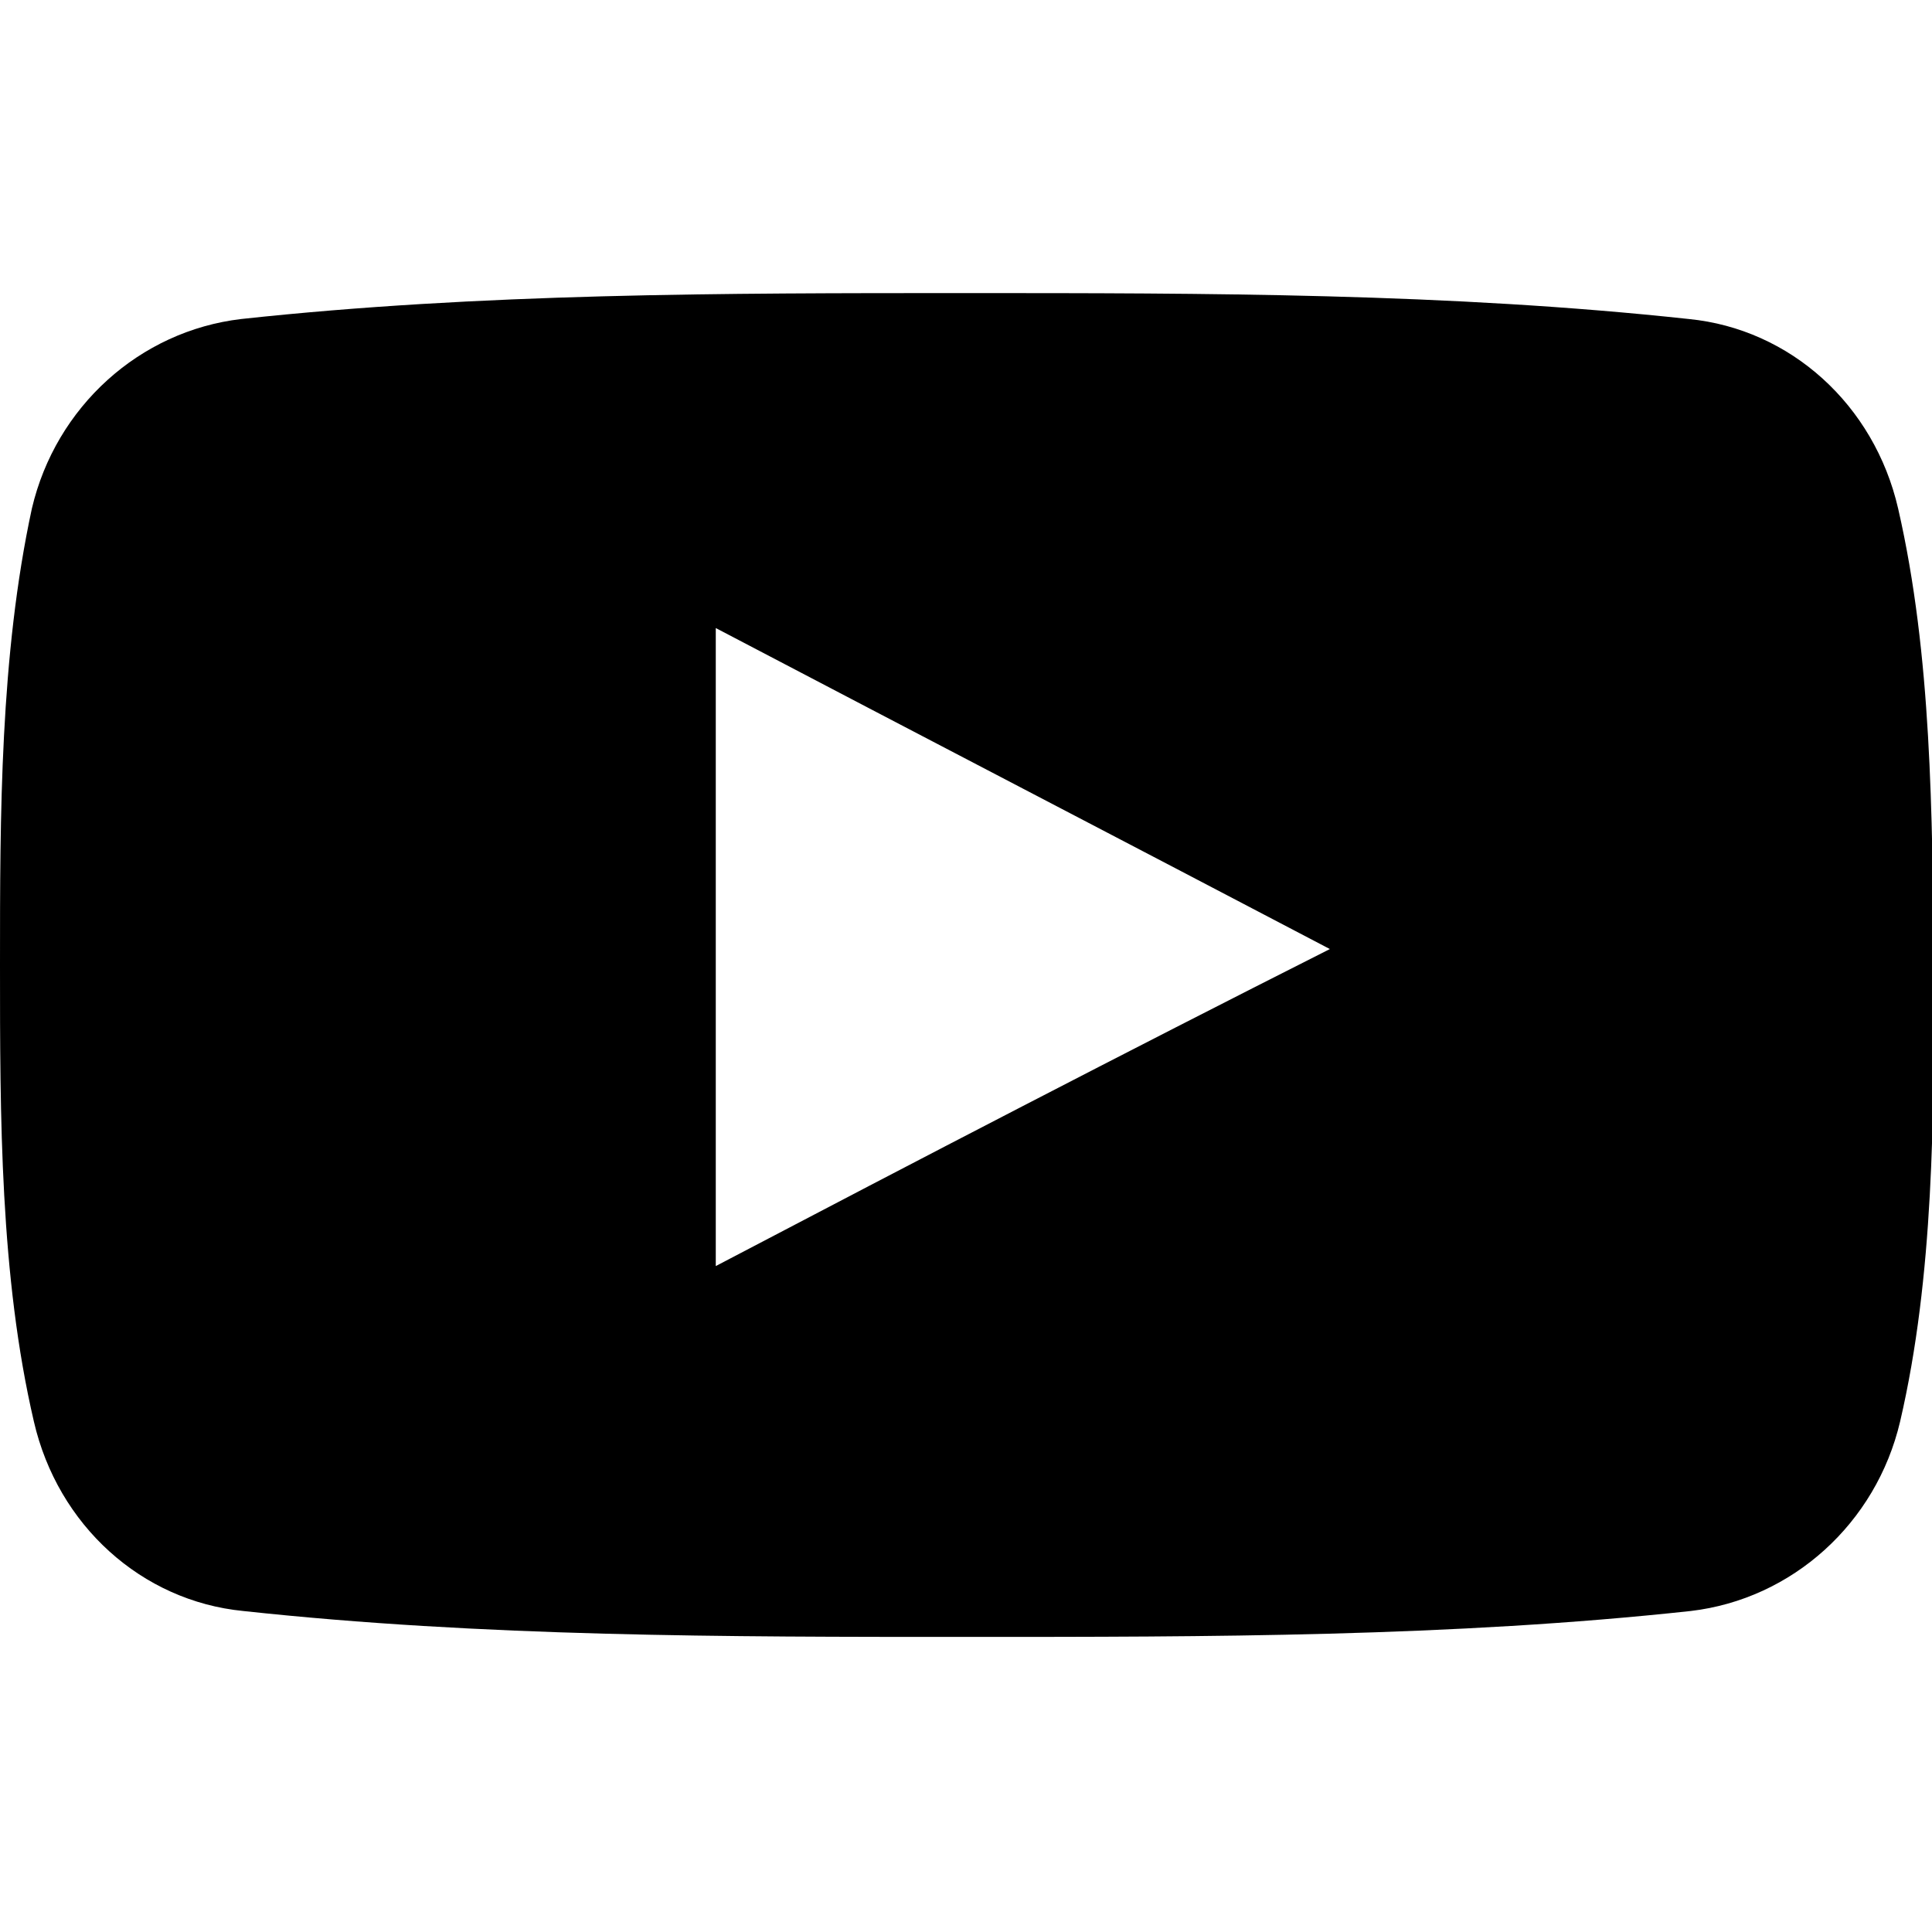
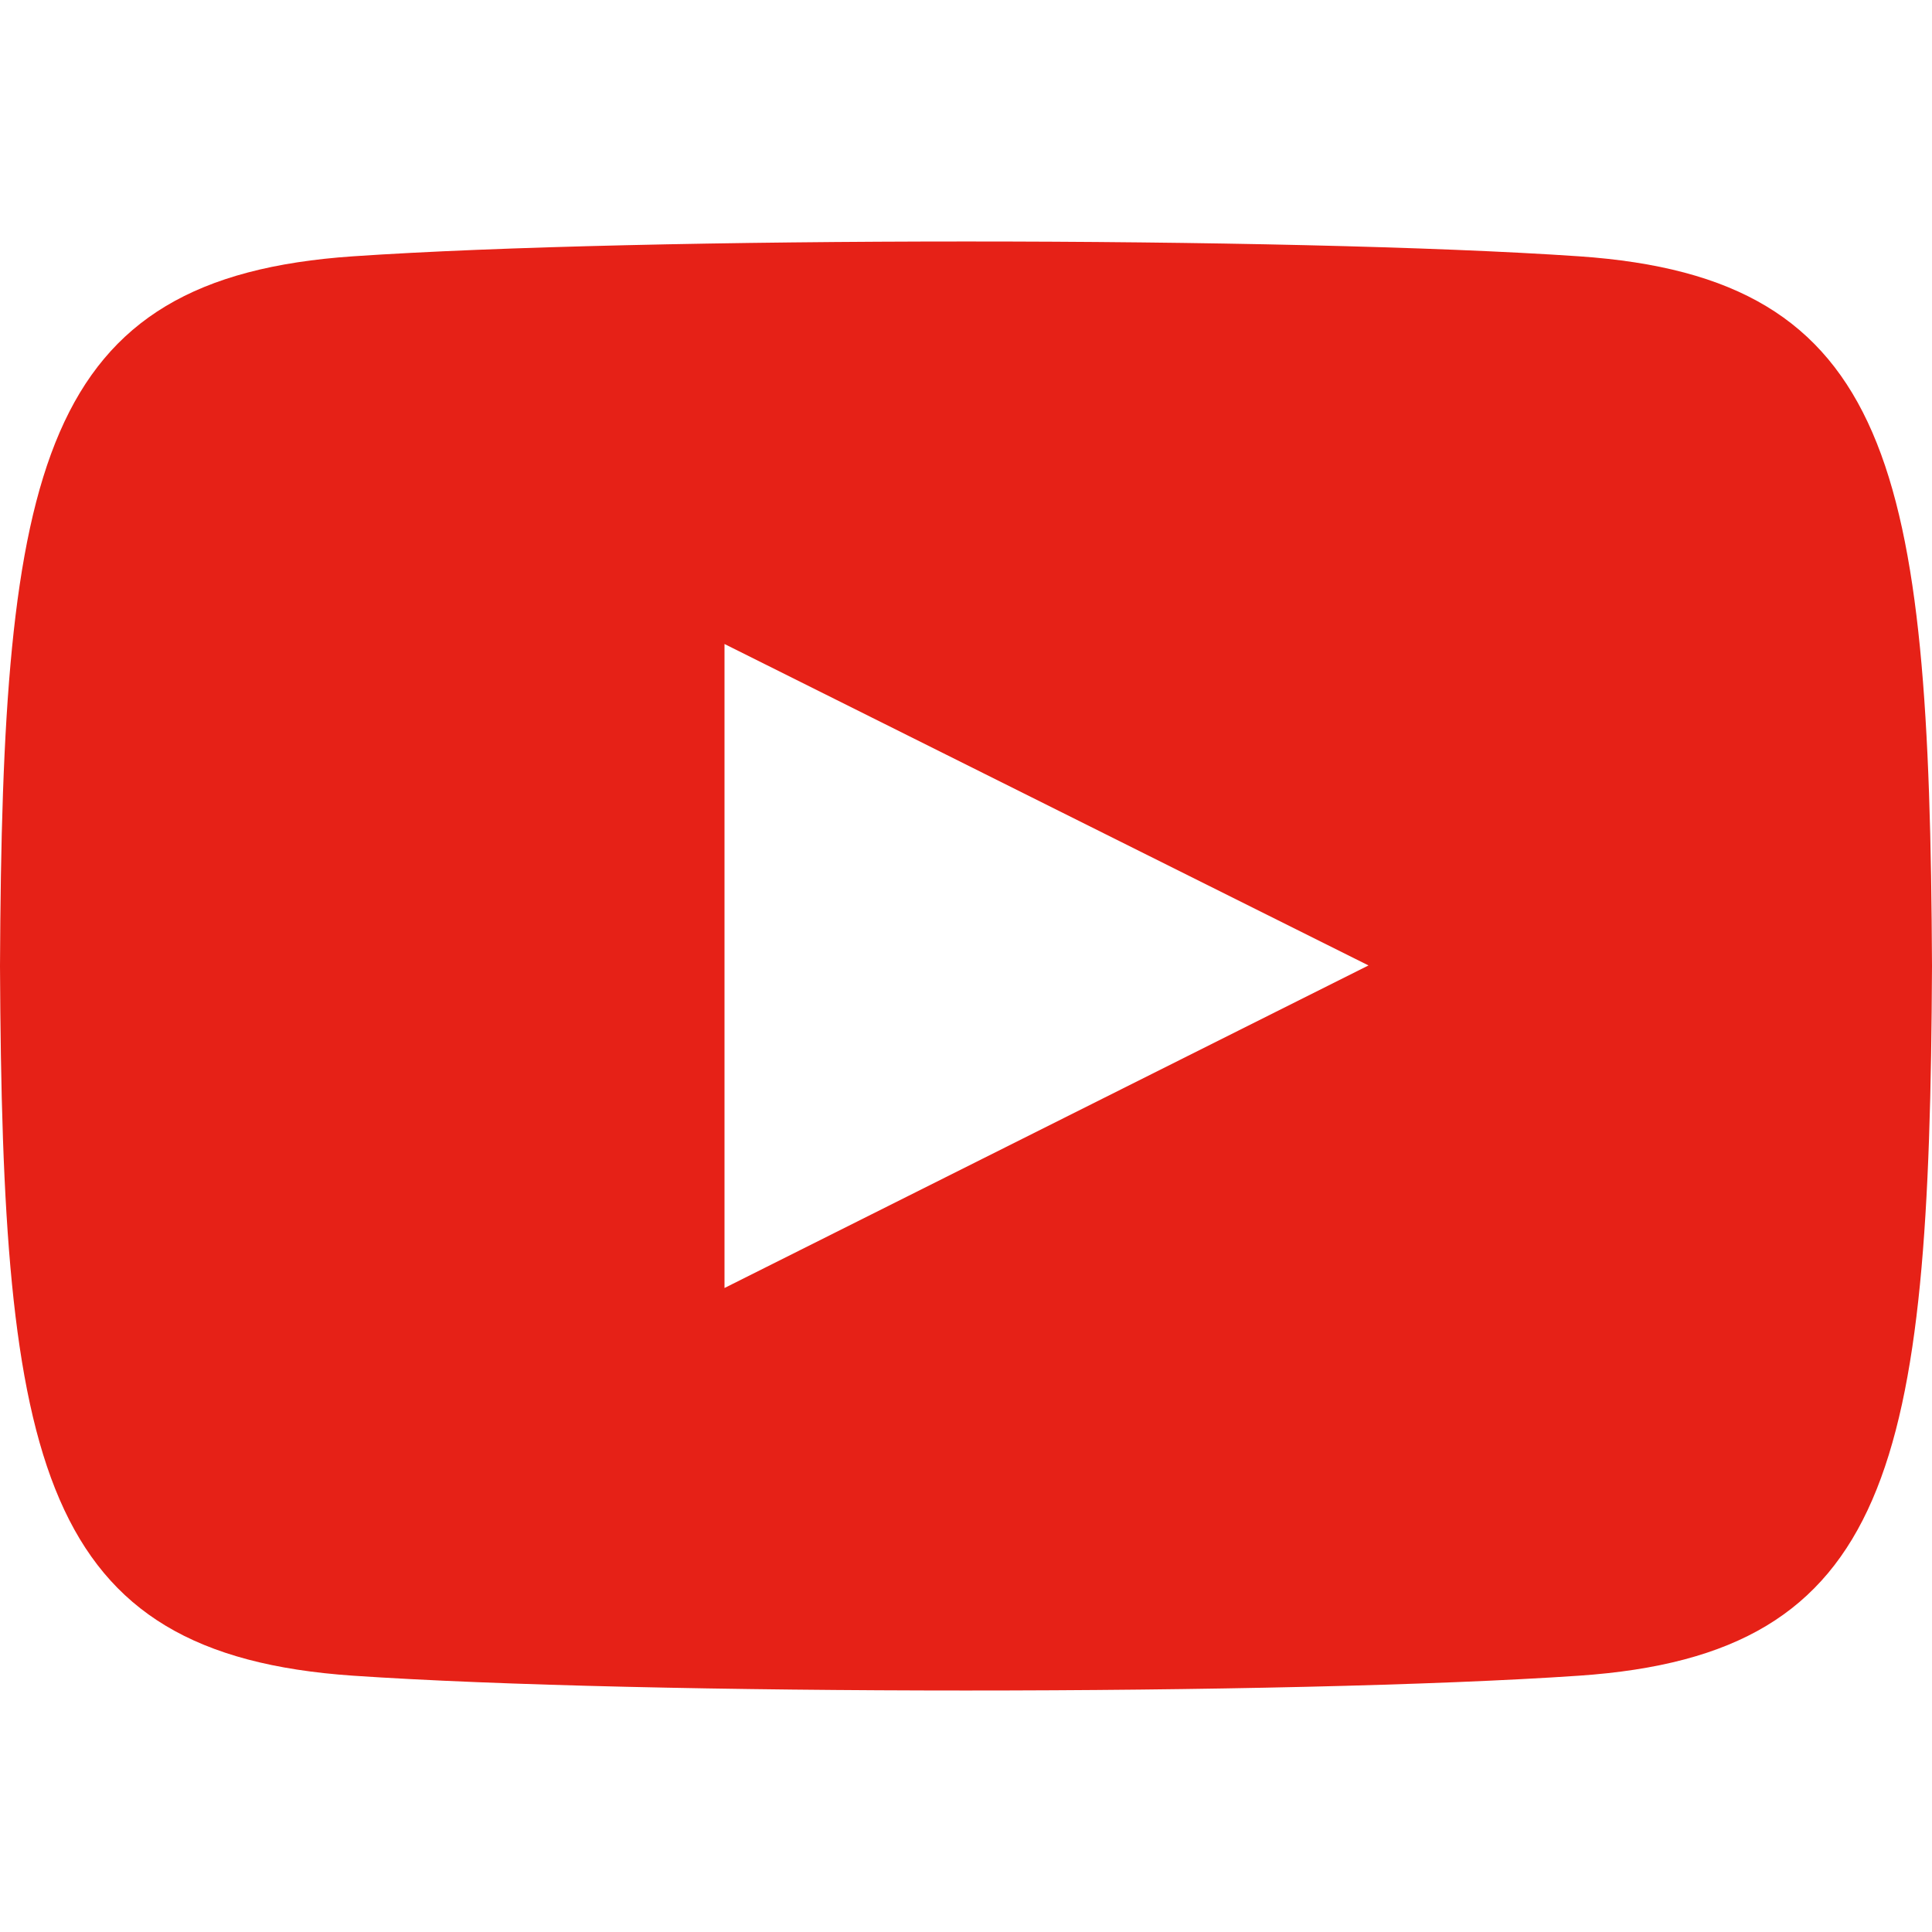
- <svg xmlns="http://www.w3.org/2000/svg" class="svg-ico-youtube" width="32" height="32" viewBox="0 0 96.9 96.9">
-   <path d="M95.2 25.5c-1.2-5.2-5.4-9-10.5-9.5 -12-1.3-24.2-1.3-36.3-1.3 -12.1 0-24.3 0-36.3 1.3 -5.1 0.6-9.3 4.4-10.5 9.5C0 32.9 0 40.9 0 48.4 0 56 0 64 1.7 71.3c1.2 5.2 5.4 9 10.5 9.5 12 1.3 24.2 1.3 36.3 1.3 12.1 0 24.3 0 36.3-1.3 5.1-0.6 9.3-4.4 10.5-9.5 1.7-7.3 1.7-15.3 1.7-22.9C96.9 40.9 96.9 32.9 95.2 25.5zM35.9 63.5c0-10.7 0-21.3 0-32 10.3 5.4 20.5 10.7 30.8 16.1C56.4 52.8 46.2 58.1 35.9 63.5z" />
+ <svg xmlns="http://www.w3.org/2000/svg" width="24" height="24" viewBox="0 0 24 24">
+   <path fill="#e62117" d="M19.615 3.184c-3.604-.246-11.631-.245-15.23 0-3.897.266-4.356 2.62-4.385 8.816.029 6.185.484 8.549 4.385 8.816 3.6.245 11.626.246 15.23 0 3.897-.266 4.356-2.62 4.385-8.816-.029-6.185-.484-8.549-4.385-8.816zm-10.615 12.816v-8l8 3.993-8 4.007z" />
</svg>
